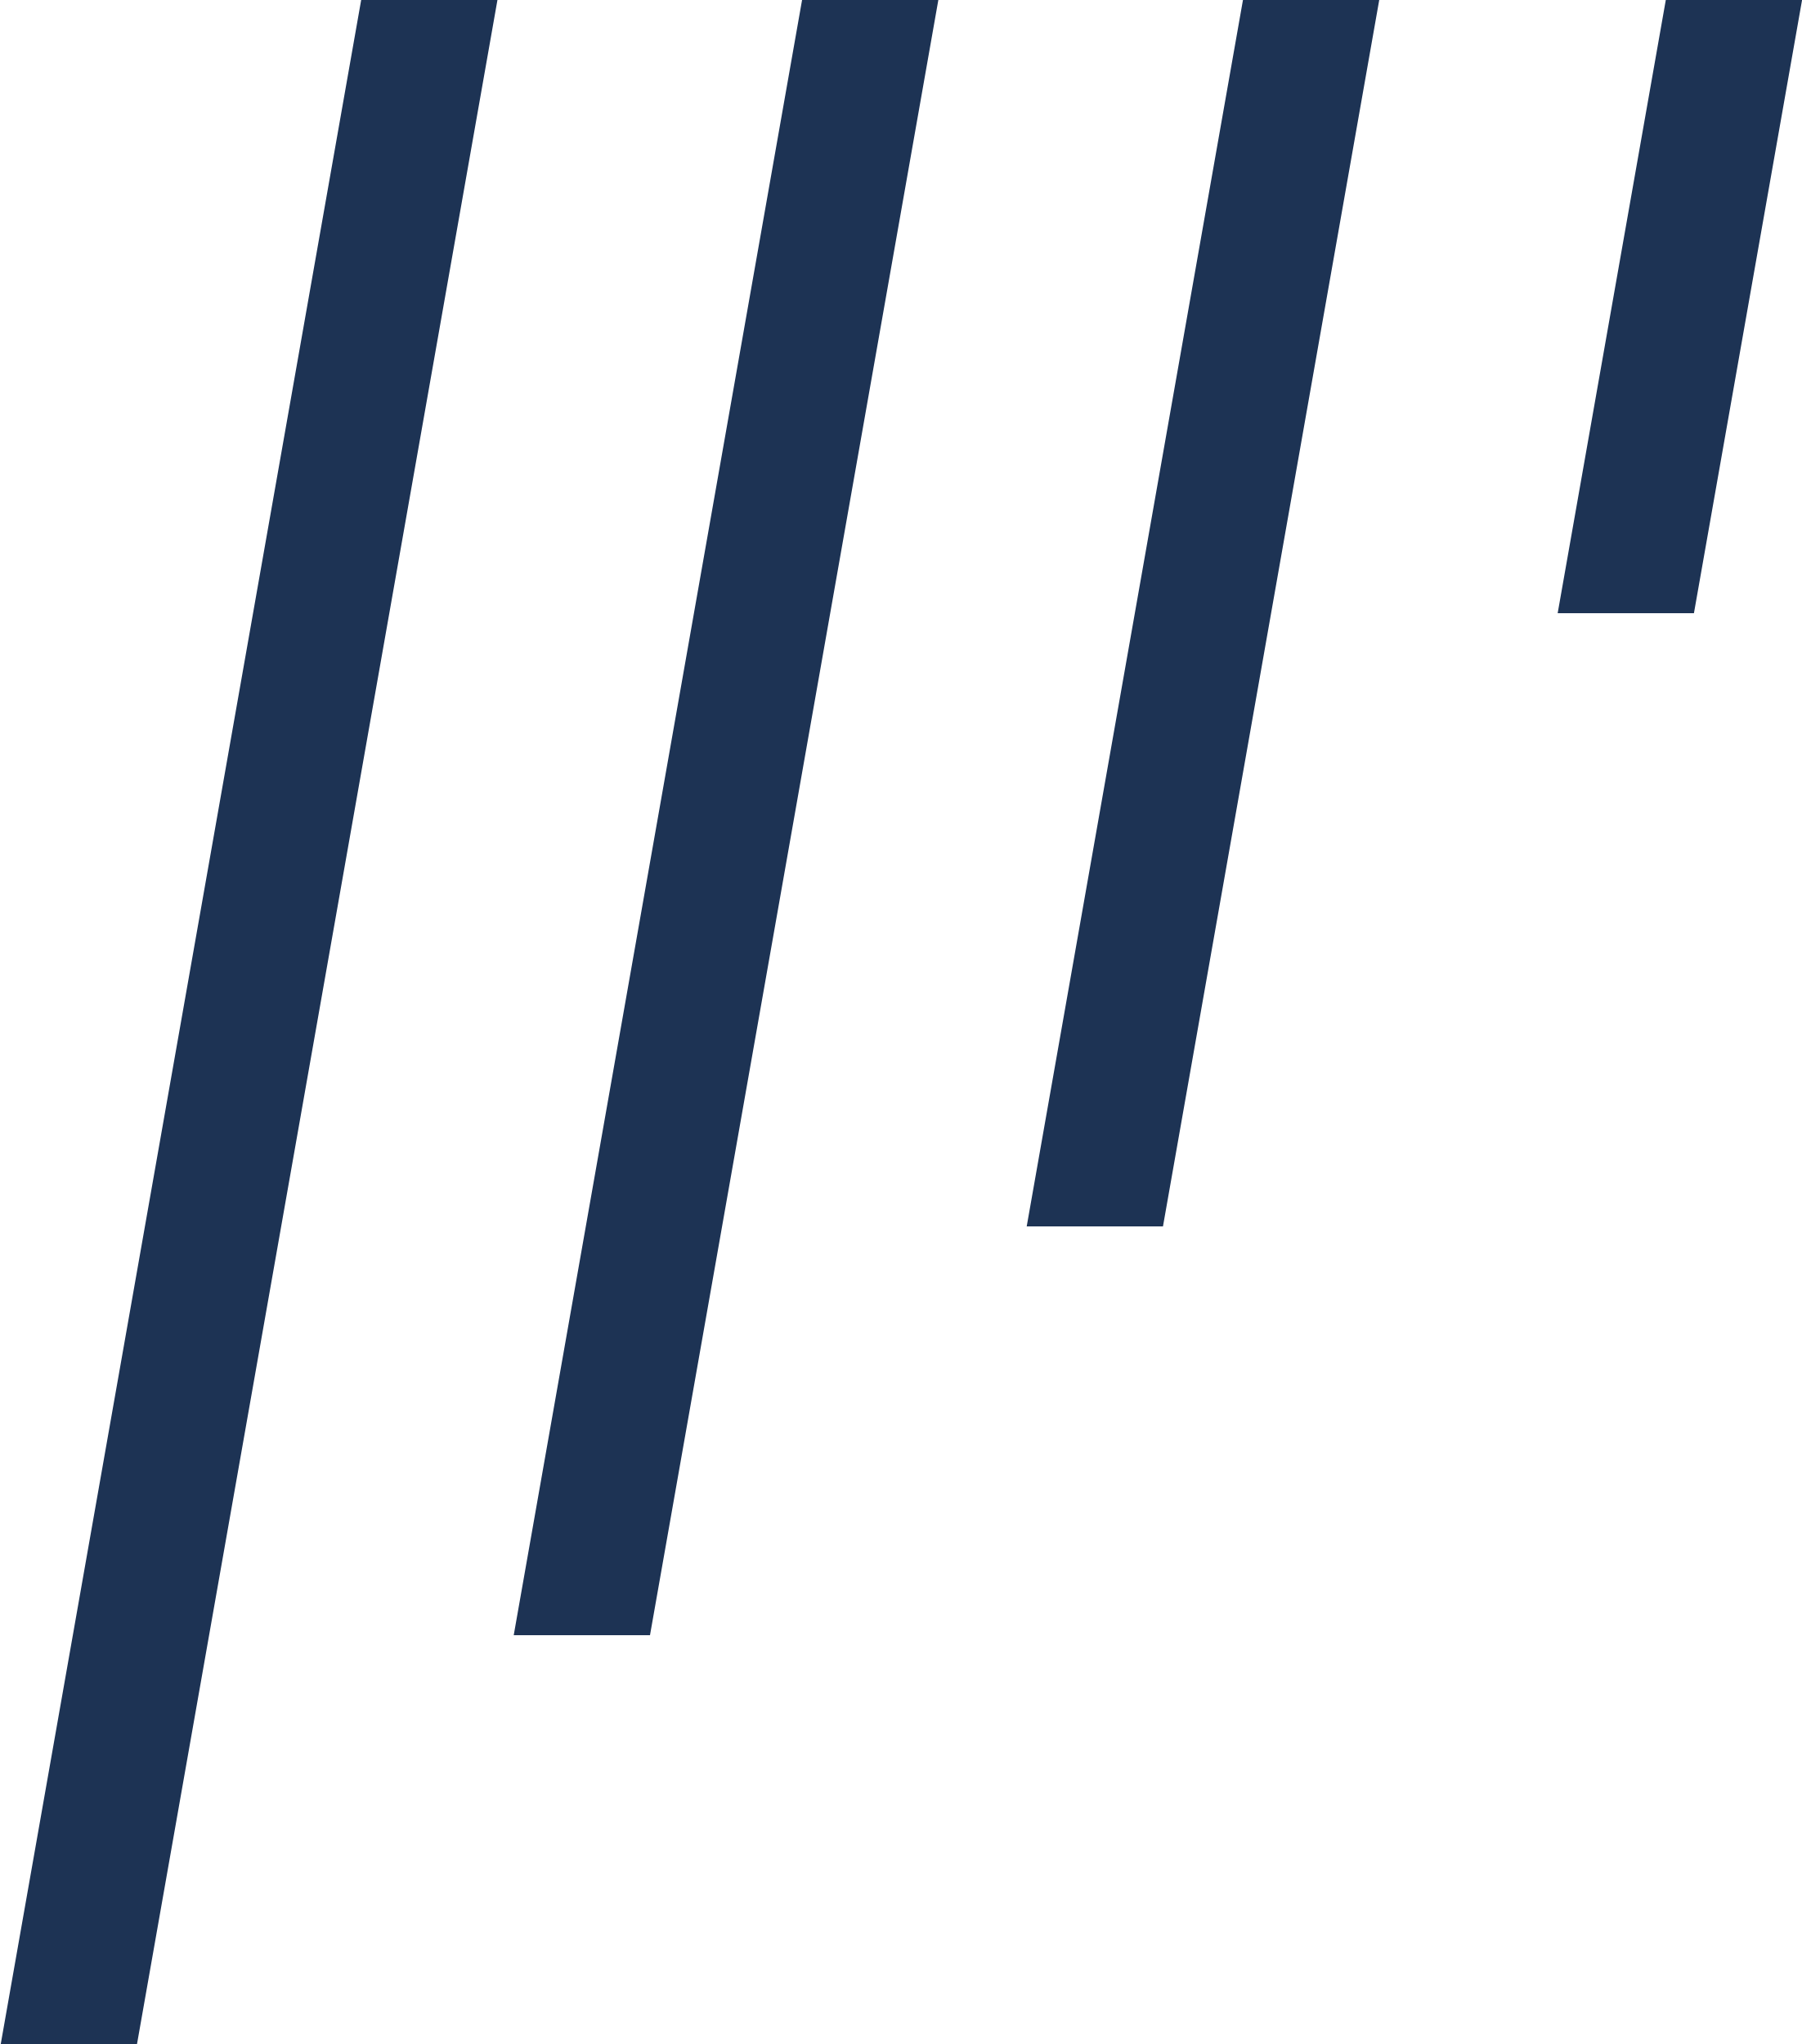
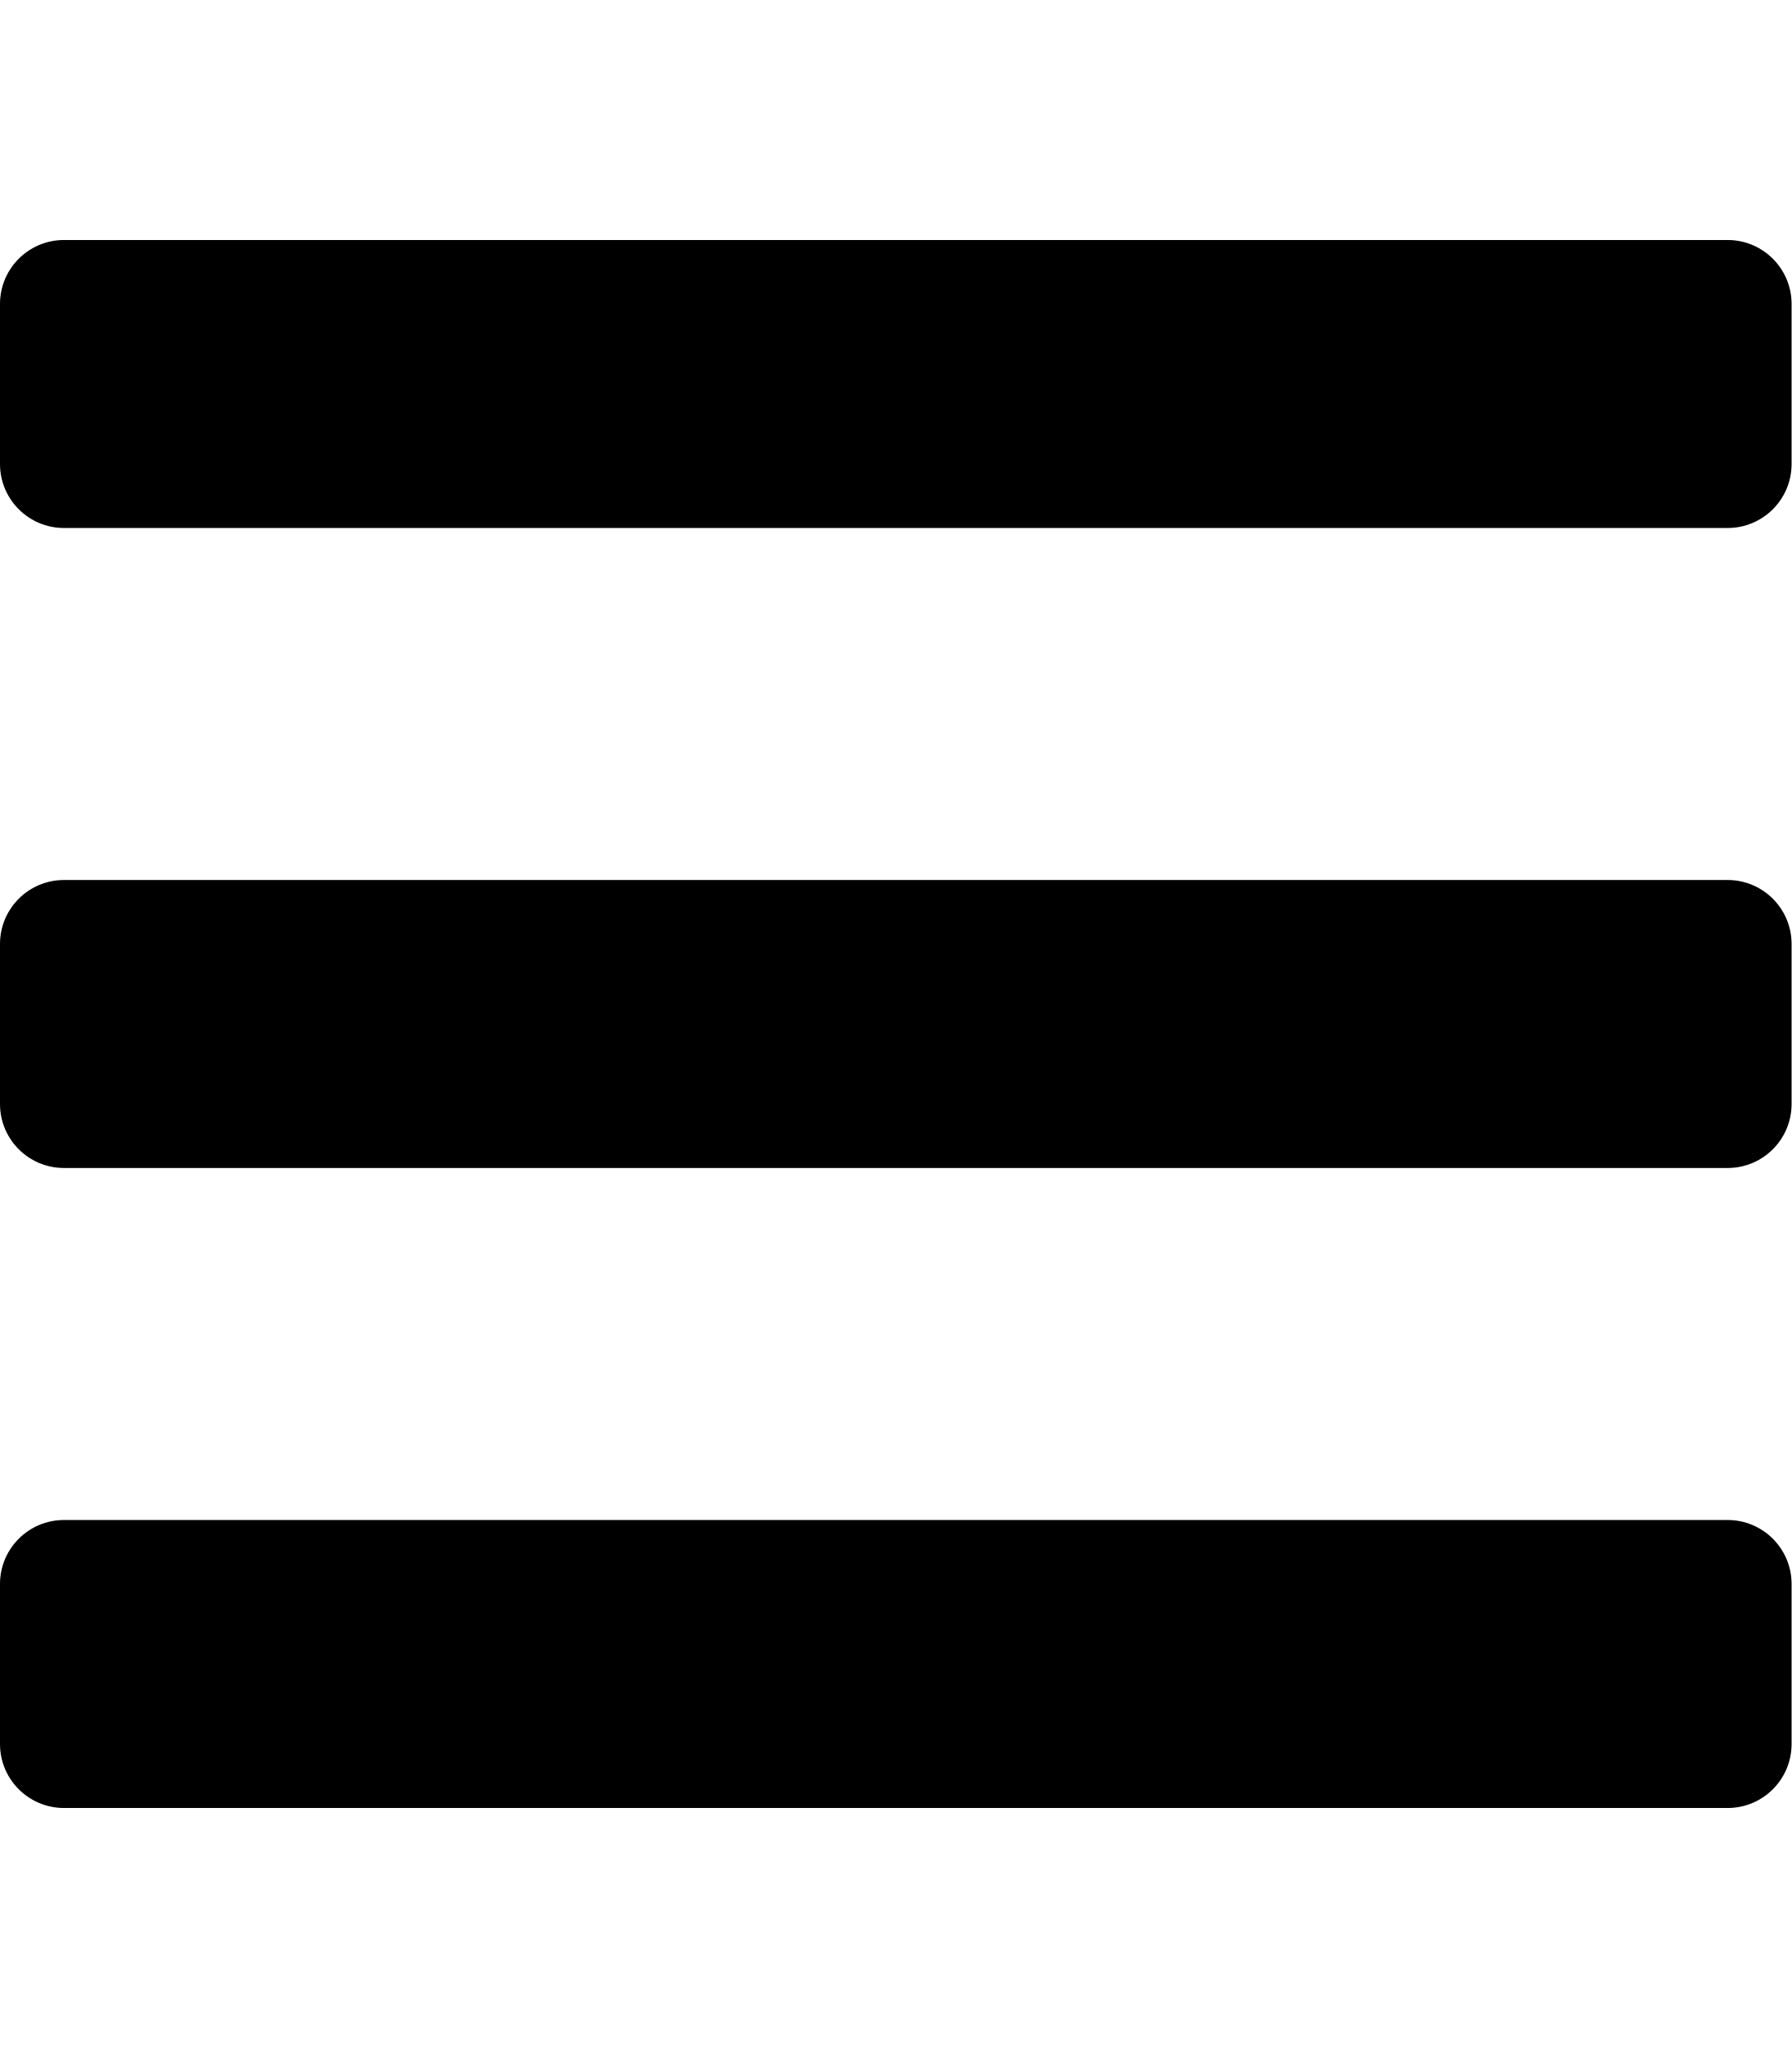
- <svg xmlns="http://www.w3.org/2000/svg" id="_Ico_Menu" data-name="+ Ico Menu" width="26.437" height="30" viewBox="0 0 26.437 30">
-   <defs>
-     <style>
-       .cls-1 {
-         fill: #1d3354;
-         fill-rule: evenodd;
-       }
-     </style>
-   </defs>
-   <path id="Rectangle_3_copy_4" data-name="Rectangle 3 copy 4" class="cls-1" d="M389.793,16h2l-1.587,9h-2l1.587-9h0Z" transform="translate(-365.344 -16)" />
-   <path id="Rectangle_3_copy_3" data-name="Rectangle 3 copy 3" class="cls-1" d="M383.587,16h2l-3.174,18h-2l3.174-18h0Z" transform="translate(-365.344 -16)" />
-   <path id="Rectangle_3_copy_2" data-name="Rectangle 3 copy 2" class="cls-1" d="M377.116,16h2l-4.232,24h-2l4.232-24h0Z" transform="translate(-365.344 -16)" />
-   <path id="Rectangle_3_copy" data-name="Rectangle 3 copy" class="cls-1" d="M370.645,16h2l-5.29,30h-2l5.29-30h0Z" transform="translate(-365.344 -16)" />
+ <svg xmlns="http://www.w3.org/2000/svg" aria-hidden="true" focusable="false" data-prefix="fas" data-icon="bars" class="svg-inline--fa fa-bars fa-w-14" role="img" viewBox="0 0 448 512">
+   <path fill="currentColor" d="M16 132h416c8.837 0 16-7.163 16-16V76c0-8.837-7.163-16-16-16H16C7.163 60 0 67.163 0 76v40c0 8.837 7.163 16 16 16zm0 160h416c8.837 0 16-7.163 16-16v-40c0-8.837-7.163-16-16-16H16c-8.837 0-16 7.163-16 16v40c0 8.837 7.163 16 16 16zm0 160h416c8.837 0 16-7.163 16-16v-40c0-8.837-7.163-16-16-16H16c-8.837 0-16 7.163-16 16v40c0 8.837 7.163 16 16 16z" />
</svg>
